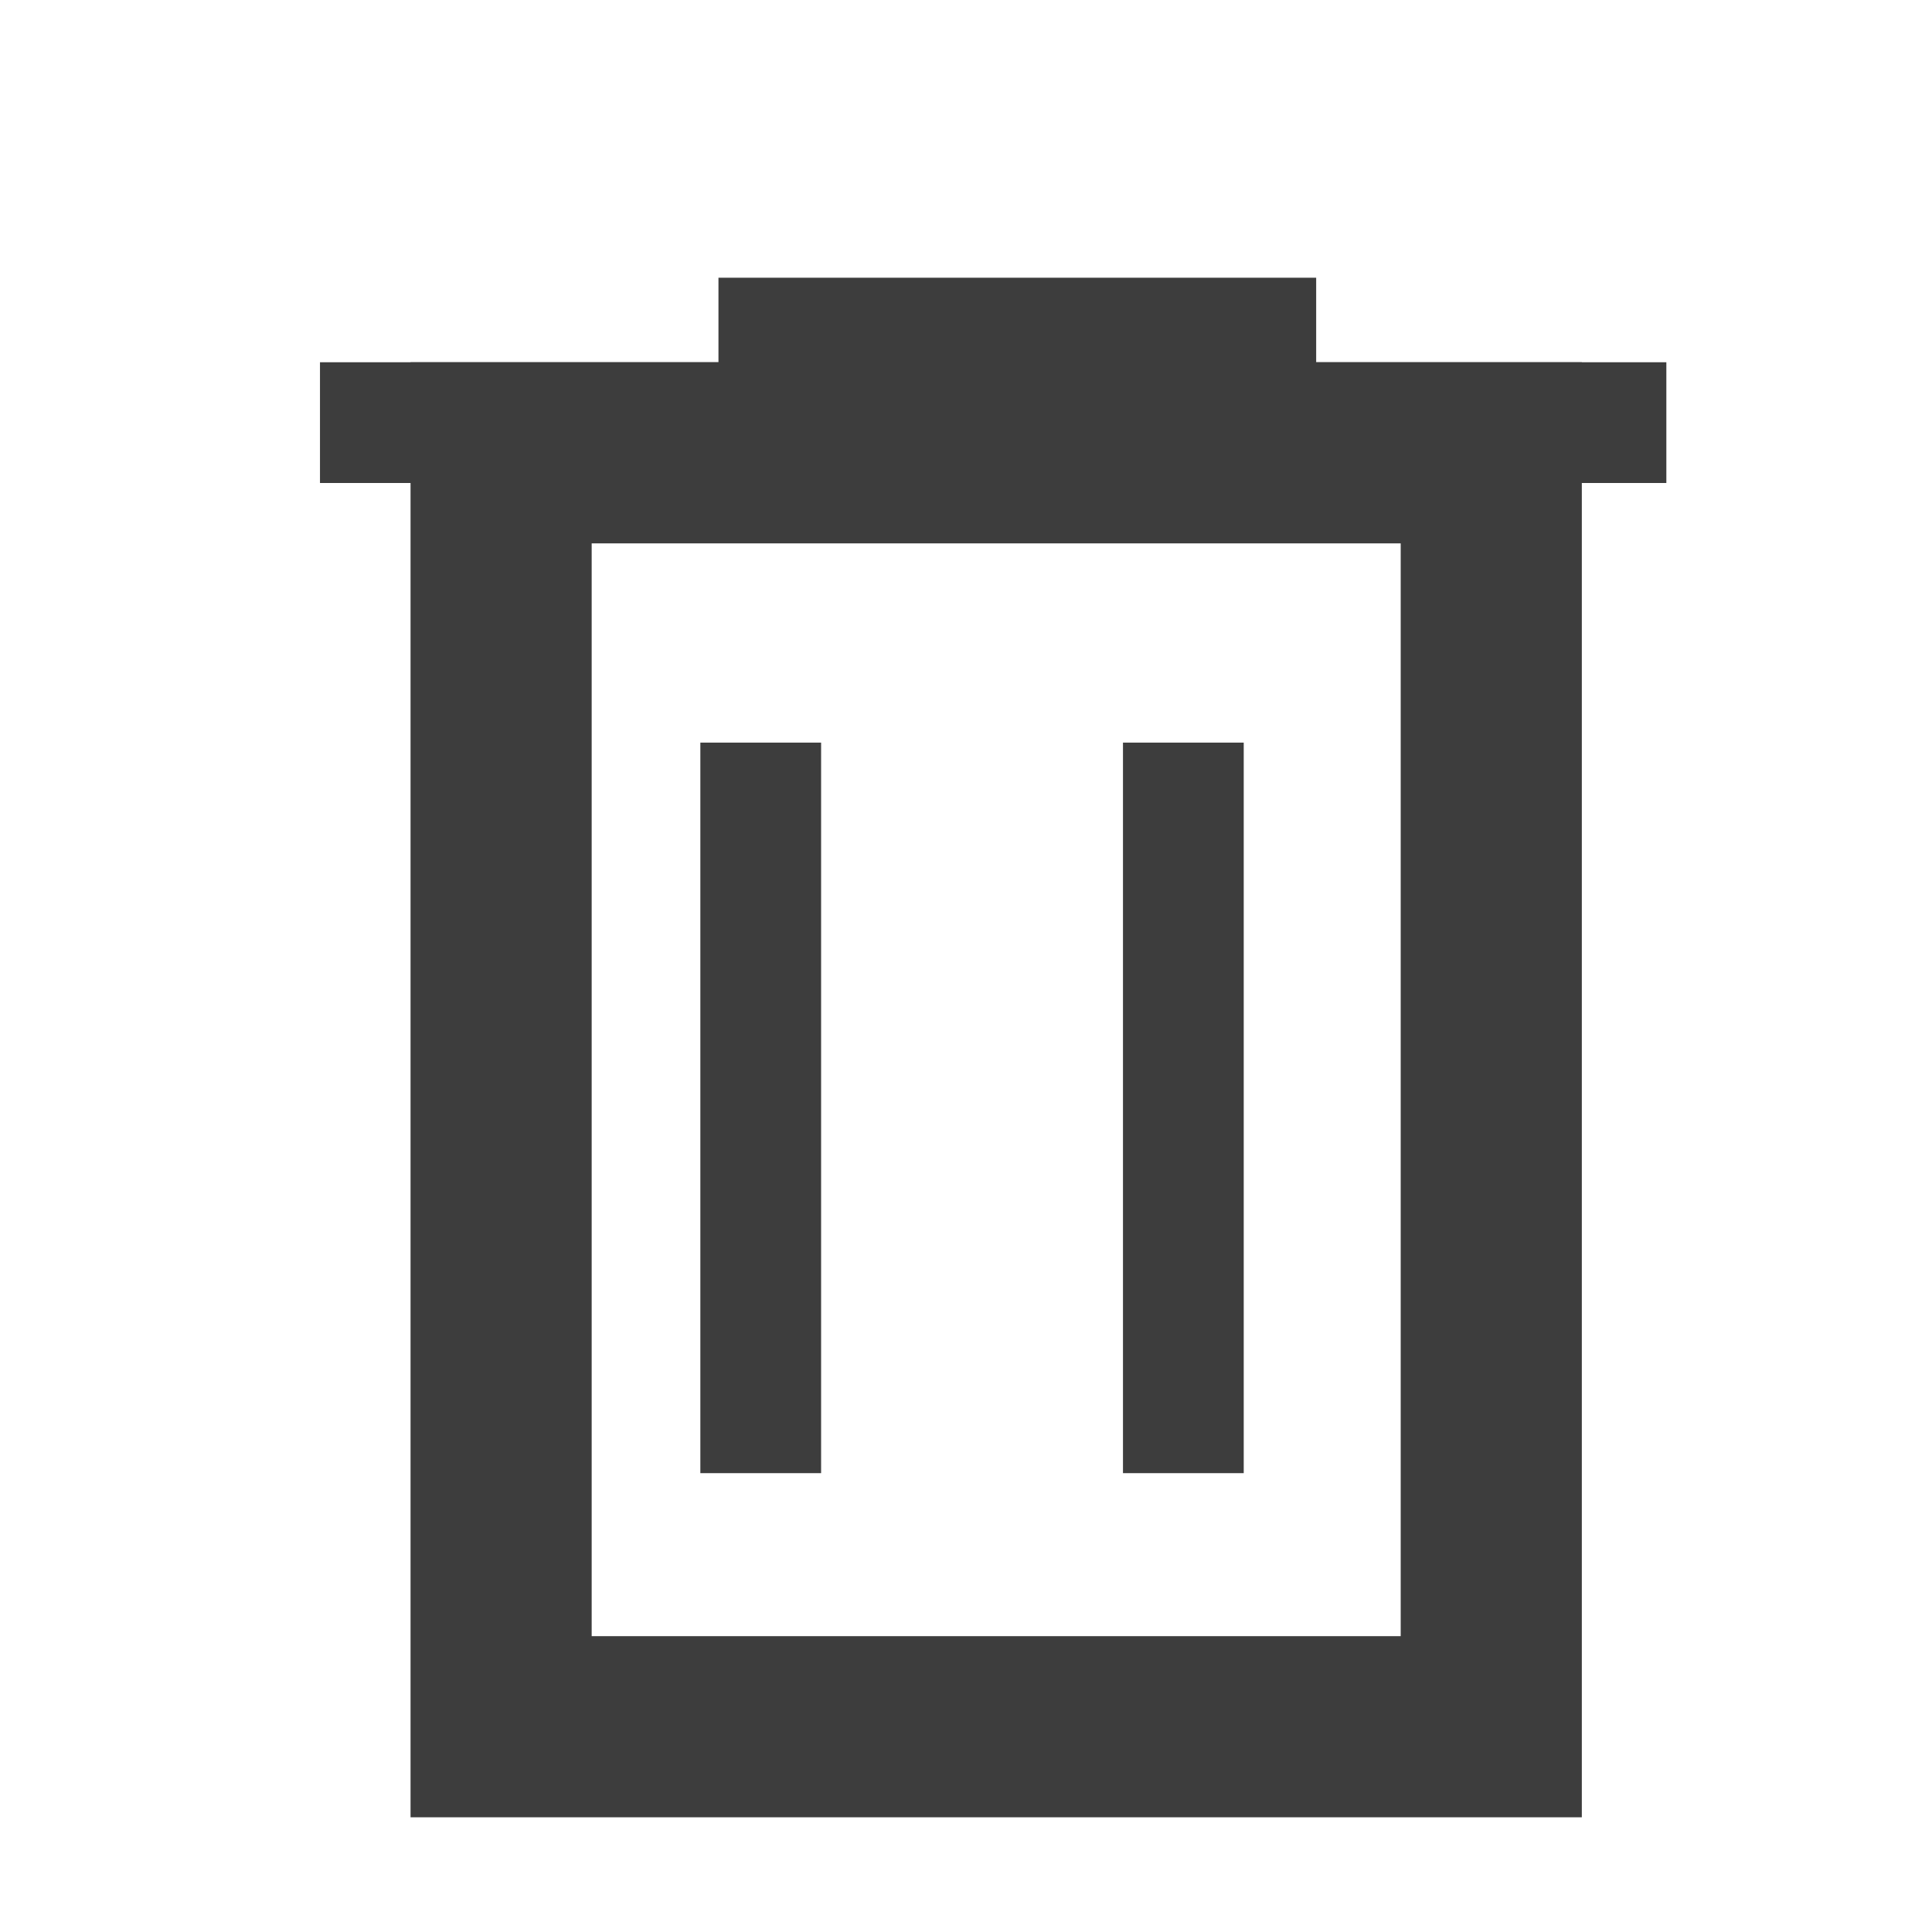
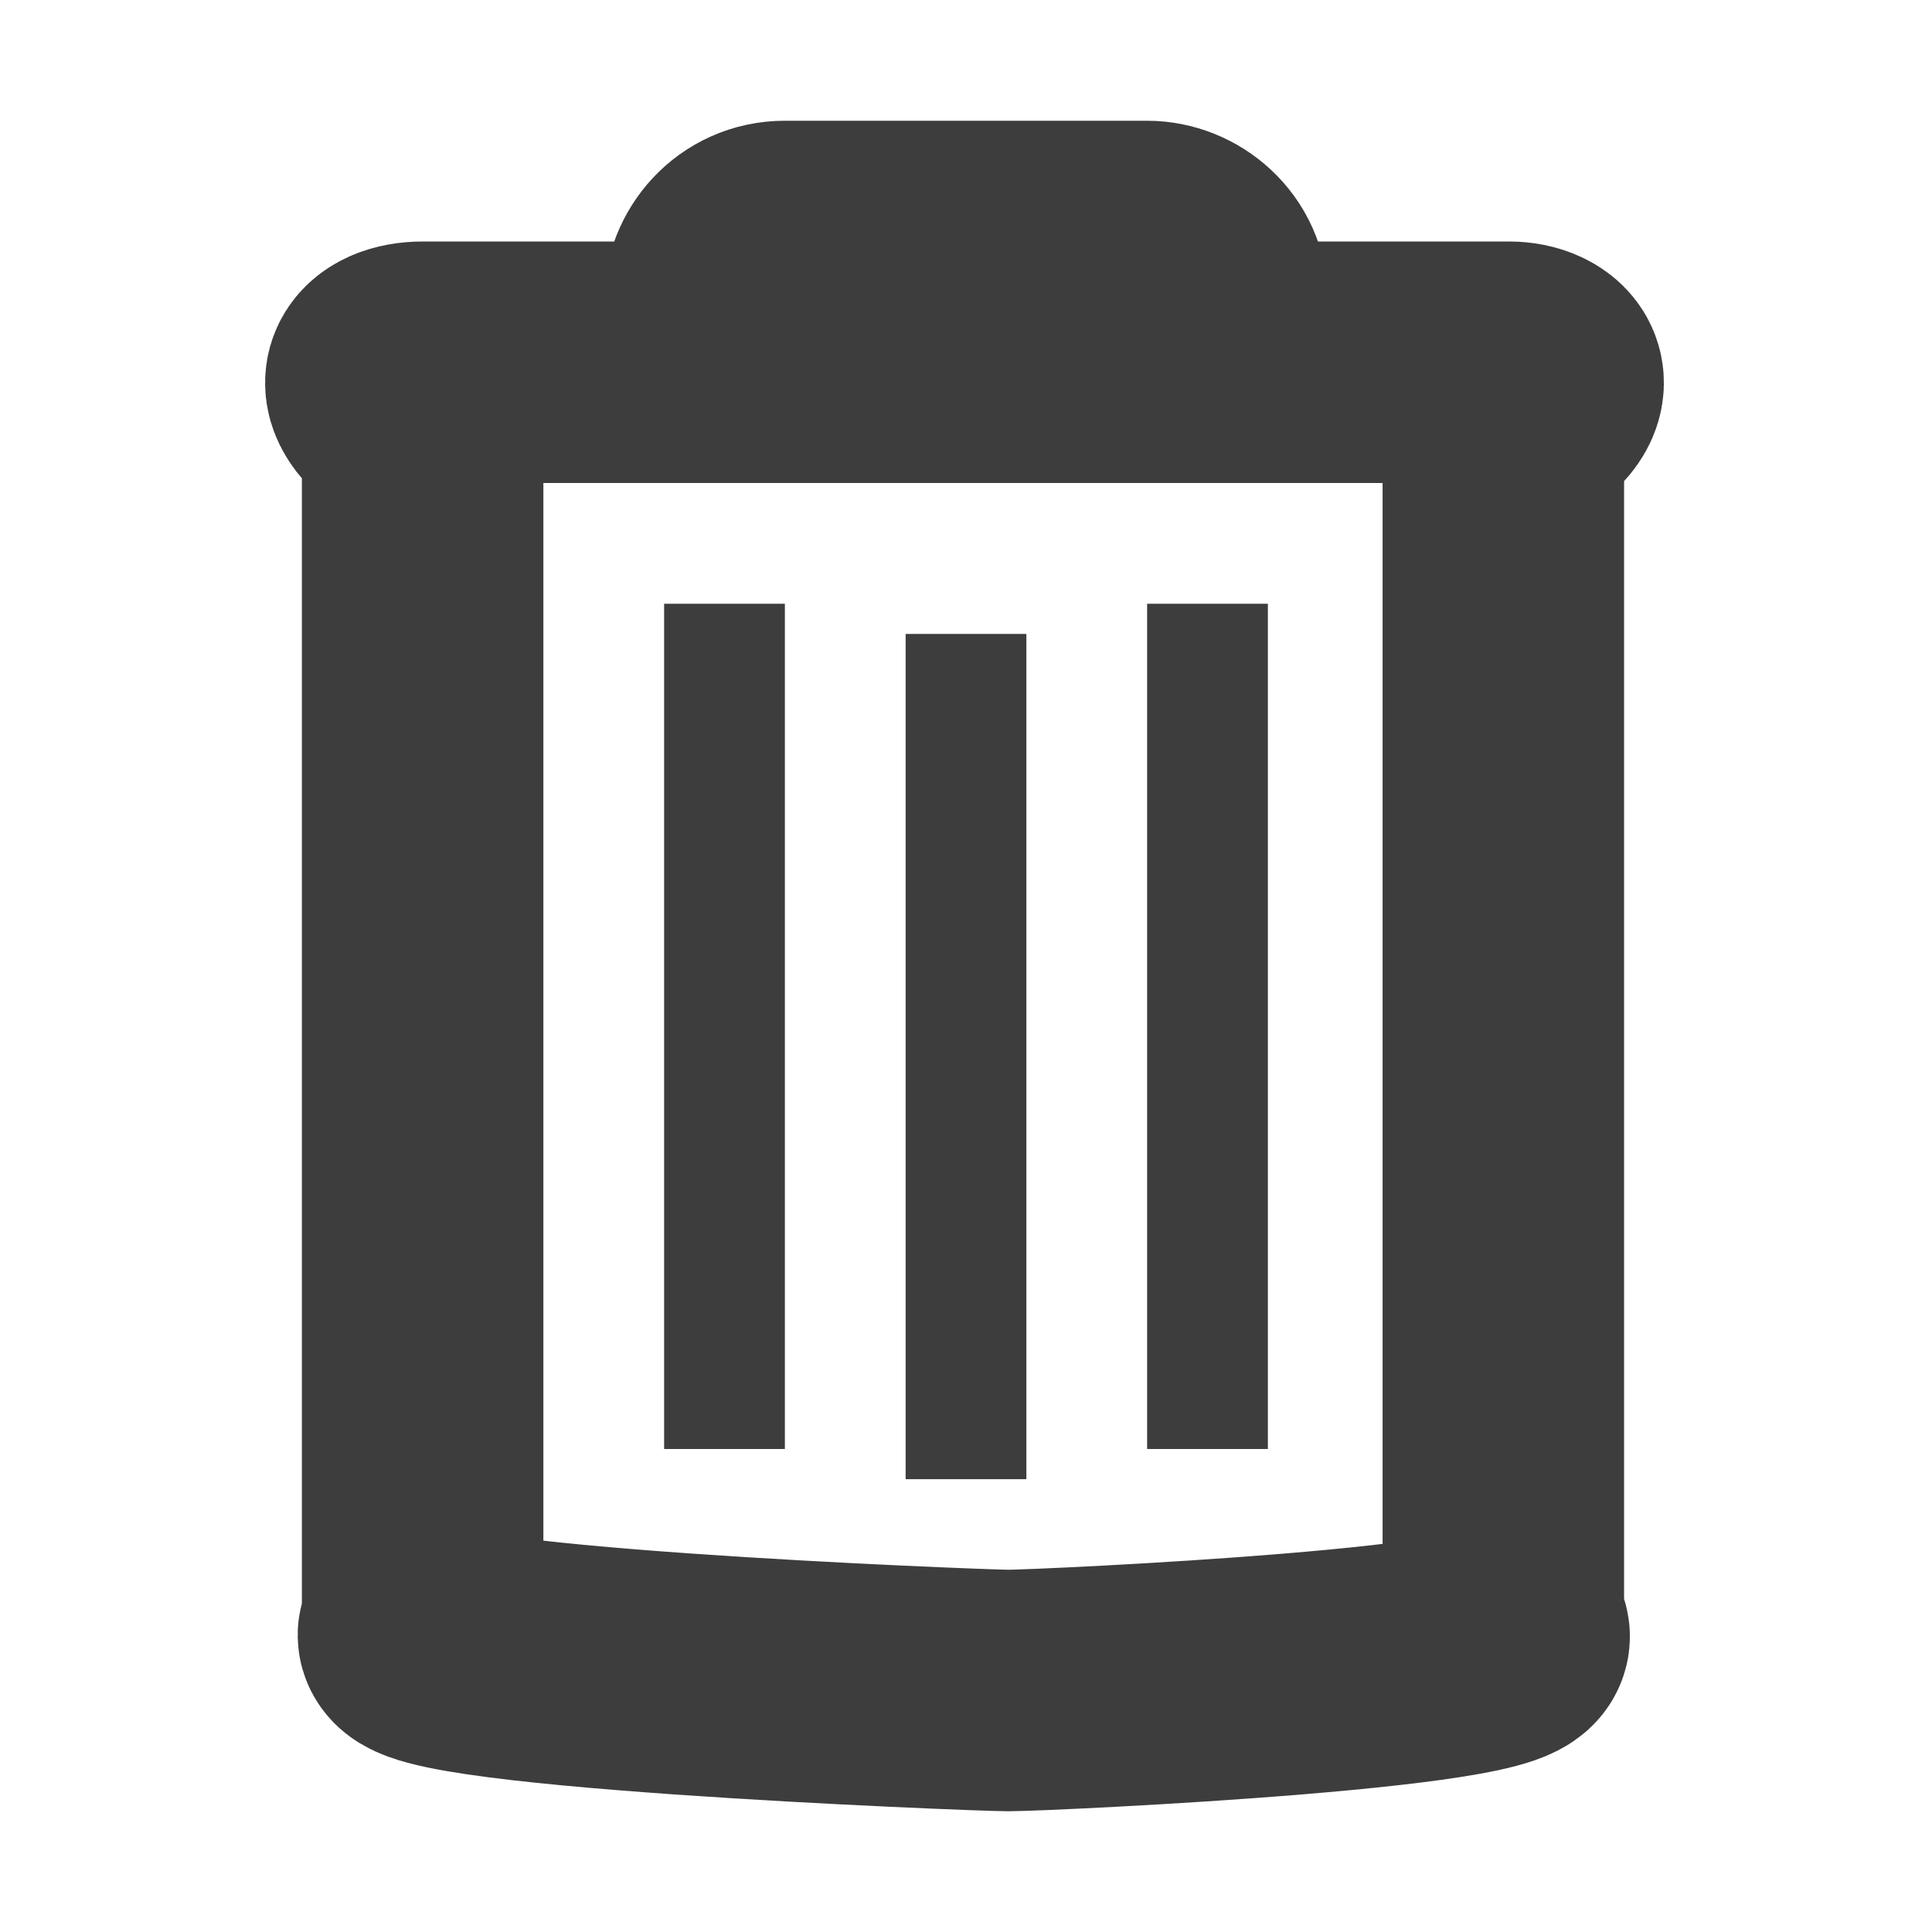
<svg xmlns="http://www.w3.org/2000/svg" viewBox="0 0 32 32">
-   <g stroke="#3D3D3D" stroke-width="2" fill="none">
-     <path d="M24.2,8v20.1H8.8V8H24.2 M25.2,7H7.8v22.1h17.4V7L25.2,7z" />
-     <line x1="12.6" y1="12.3" x2="12.6" y2="24.4" />
-     <line x1="19.6" y1="12.3" x2="19.6" y2="24.4" />
-     <line x1="5.3" y1="7" x2="27.6" y2="7" />
-     <rect x="8.3" y="7.5" width="16.4" height="21.1" />
-     <rect x="12.9" y="5.6" width="7.9" height="1.5" />
-   </g>
+   <style type="text/css">
+ 	.st0{fill:none;stroke:#3D3D3D;stroke-width:4;stroke-miterlimit:10;}
+ 	.st1{fill:none;stroke:#3D3D3D;stroke-width:2;stroke-miterlimit:10;}
+ </style>
+   <path class="st0" d="M16.7,28L16.7,28C16.2,28,6,27.6,7,27V7C6,6.4,6.4,6,7,6H25c0.5,0,1,0.4-0.1,1V27C26,27.6,17.3,28,16.7,28z" />
+   <path class="st0" d="M19,6h-6c-0.5,0-1-0.4-1-1v0c0-0.5,0.4-1,1-1h6c0.5,0,1,0.4,1,1v0C20,5.6,19.6,6,19,6z" />
+   <line class="st1" x1="12" y1="10" x2="12" y2="24" />
+   <line class="st1" x1="16" y1="10.5" x2="16" y2="24.5" />
+   <line class="st1" x1="20" y1="10" x2="20" y2="24" />
</svg>
